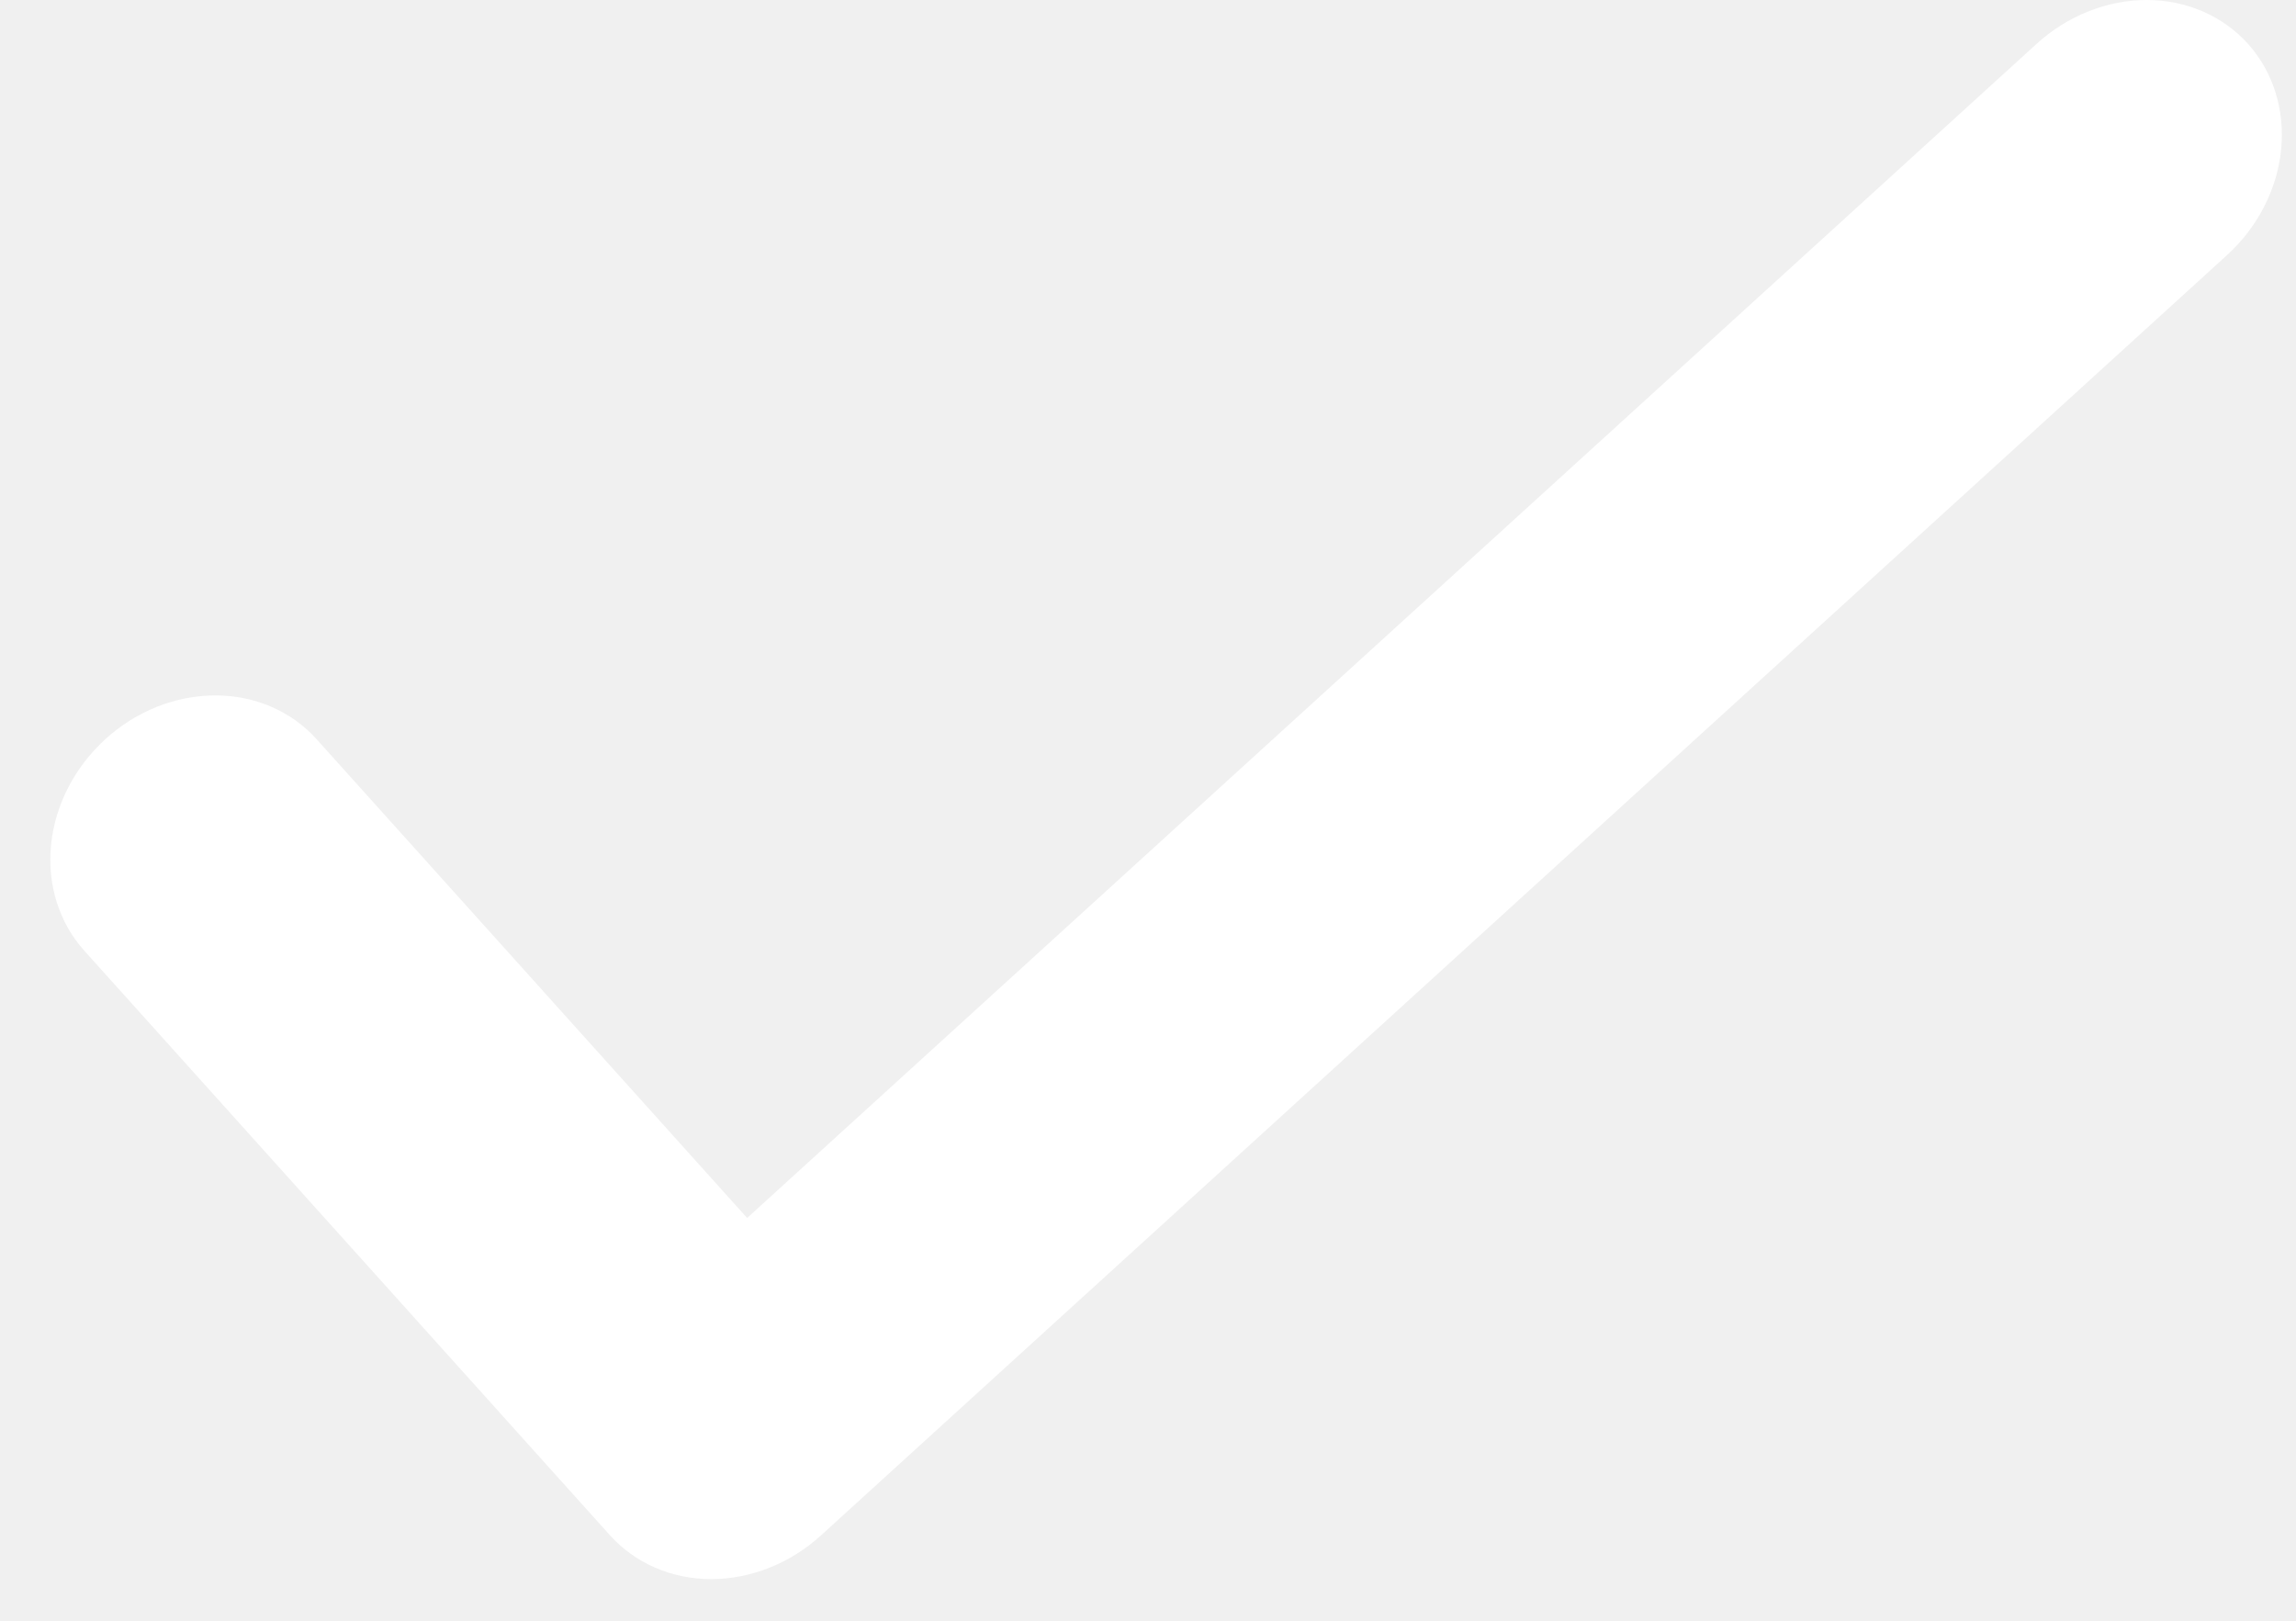
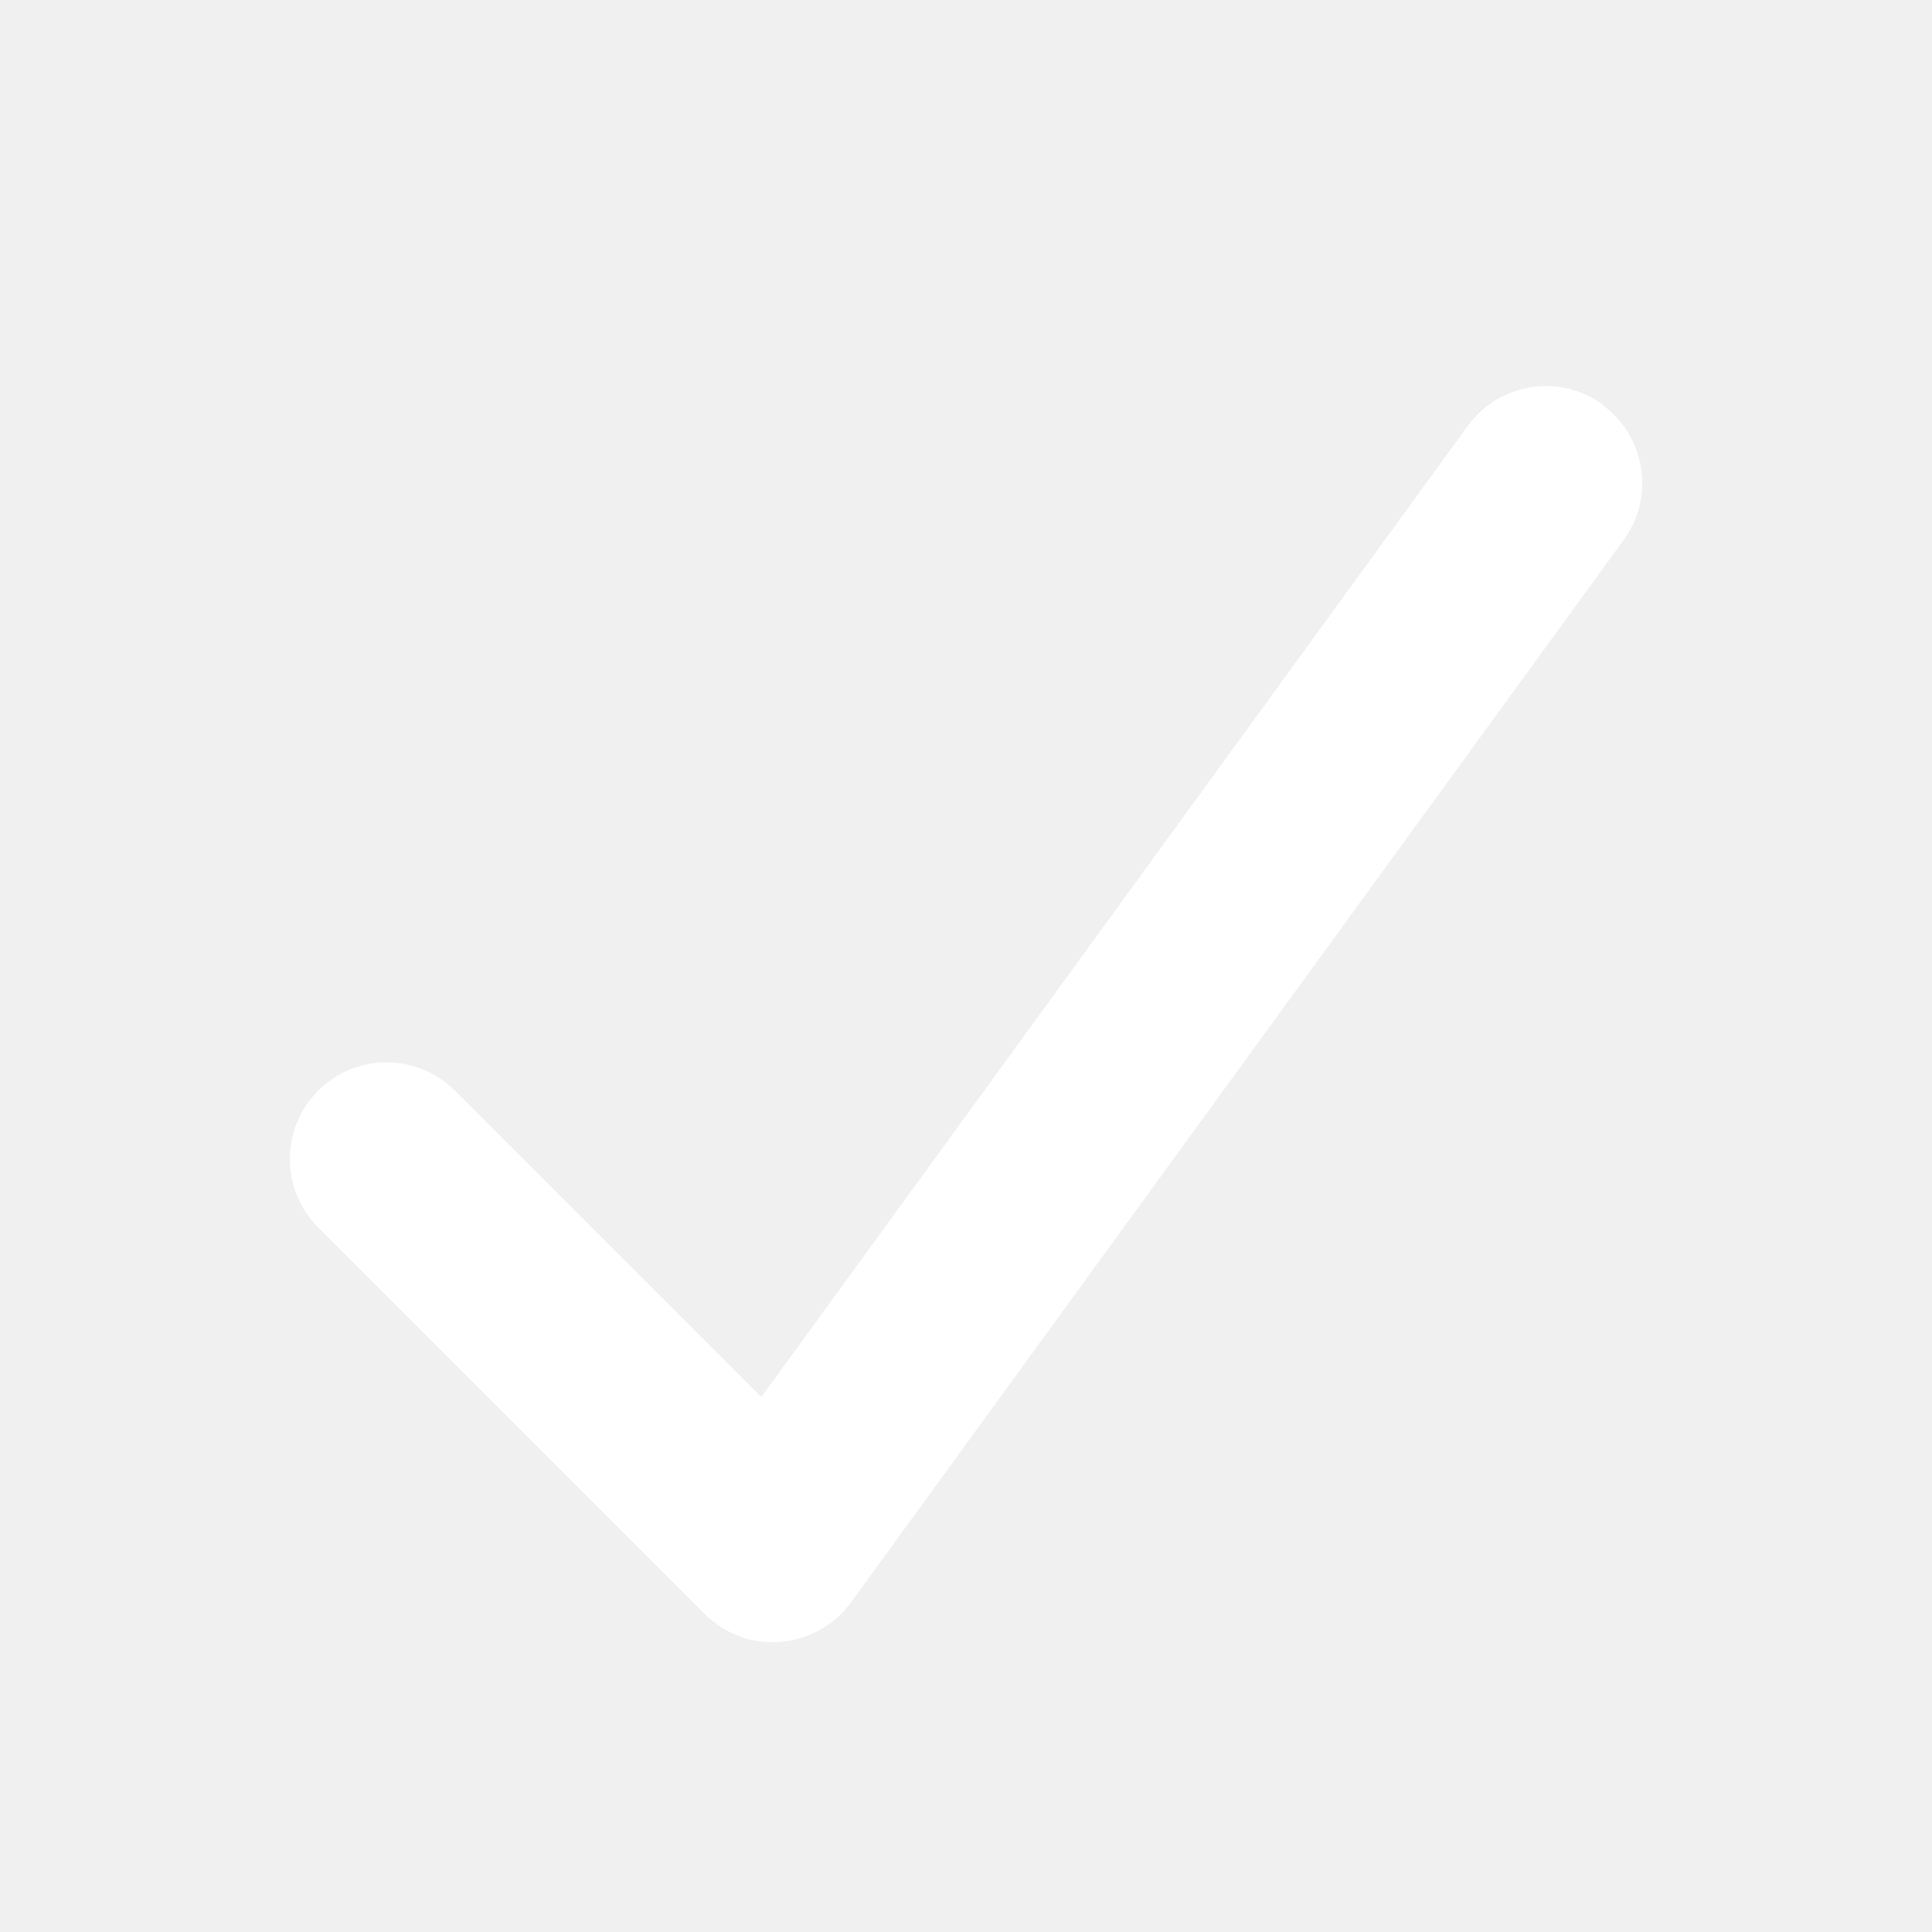
- <svg xmlns="http://www.w3.org/2000/svg" width="17" height="12" viewBox="0 0 17 12" fill="none">
-   <path d="M4.516 11.367C4.609 11.47 4.723 11.552 4.851 11.607C4.98 11.663 5.121 11.692 5.266 11.692C5.411 11.692 5.558 11.663 5.698 11.607C5.837 11.552 5.967 11.47 6.08 11.367L16.488 1.89C16.716 1.683 16.861 1.401 16.89 1.107C16.919 0.814 16.831 0.532 16.644 0.324C16.457 0.117 16.188 9.28248e-09 15.894 0C15.601 -9.28244e-09 15.308 0.117 15.08 0.324L5.532 9.018L2.344 5.473C2.157 5.265 1.887 5.149 1.594 5.149C1.3 5.149 1.008 5.265 0.78 5.473C0.552 5.681 0.407 5.962 0.378 6.256C0.349 6.549 0.437 6.831 0.624 7.039L4.516 11.367Z" fill="white" />
+ <svg xmlns="http://www.w3.org/2000/svg" viewBox="0 0 640 640">
+   <path fill="rgb(255, 255, 255)" d="M530.8 134.1C545.1 144.5 548.3 164.5 537.9 178.8L281.9 530.8C276.4 538.4 267.9 543.1 258.5 543.9C249.1 544.7 240 541.2 233.4 534.6L105.4 406.6C92.9 394.1 92.9 373.8 105.4 361.3C117.9 348.8 138.2 348.8 150.7 361.3L252.2 462.8L486.2 141.1C496.6 126.8 516.6 123.6 530.9 134z" />
</svg>
